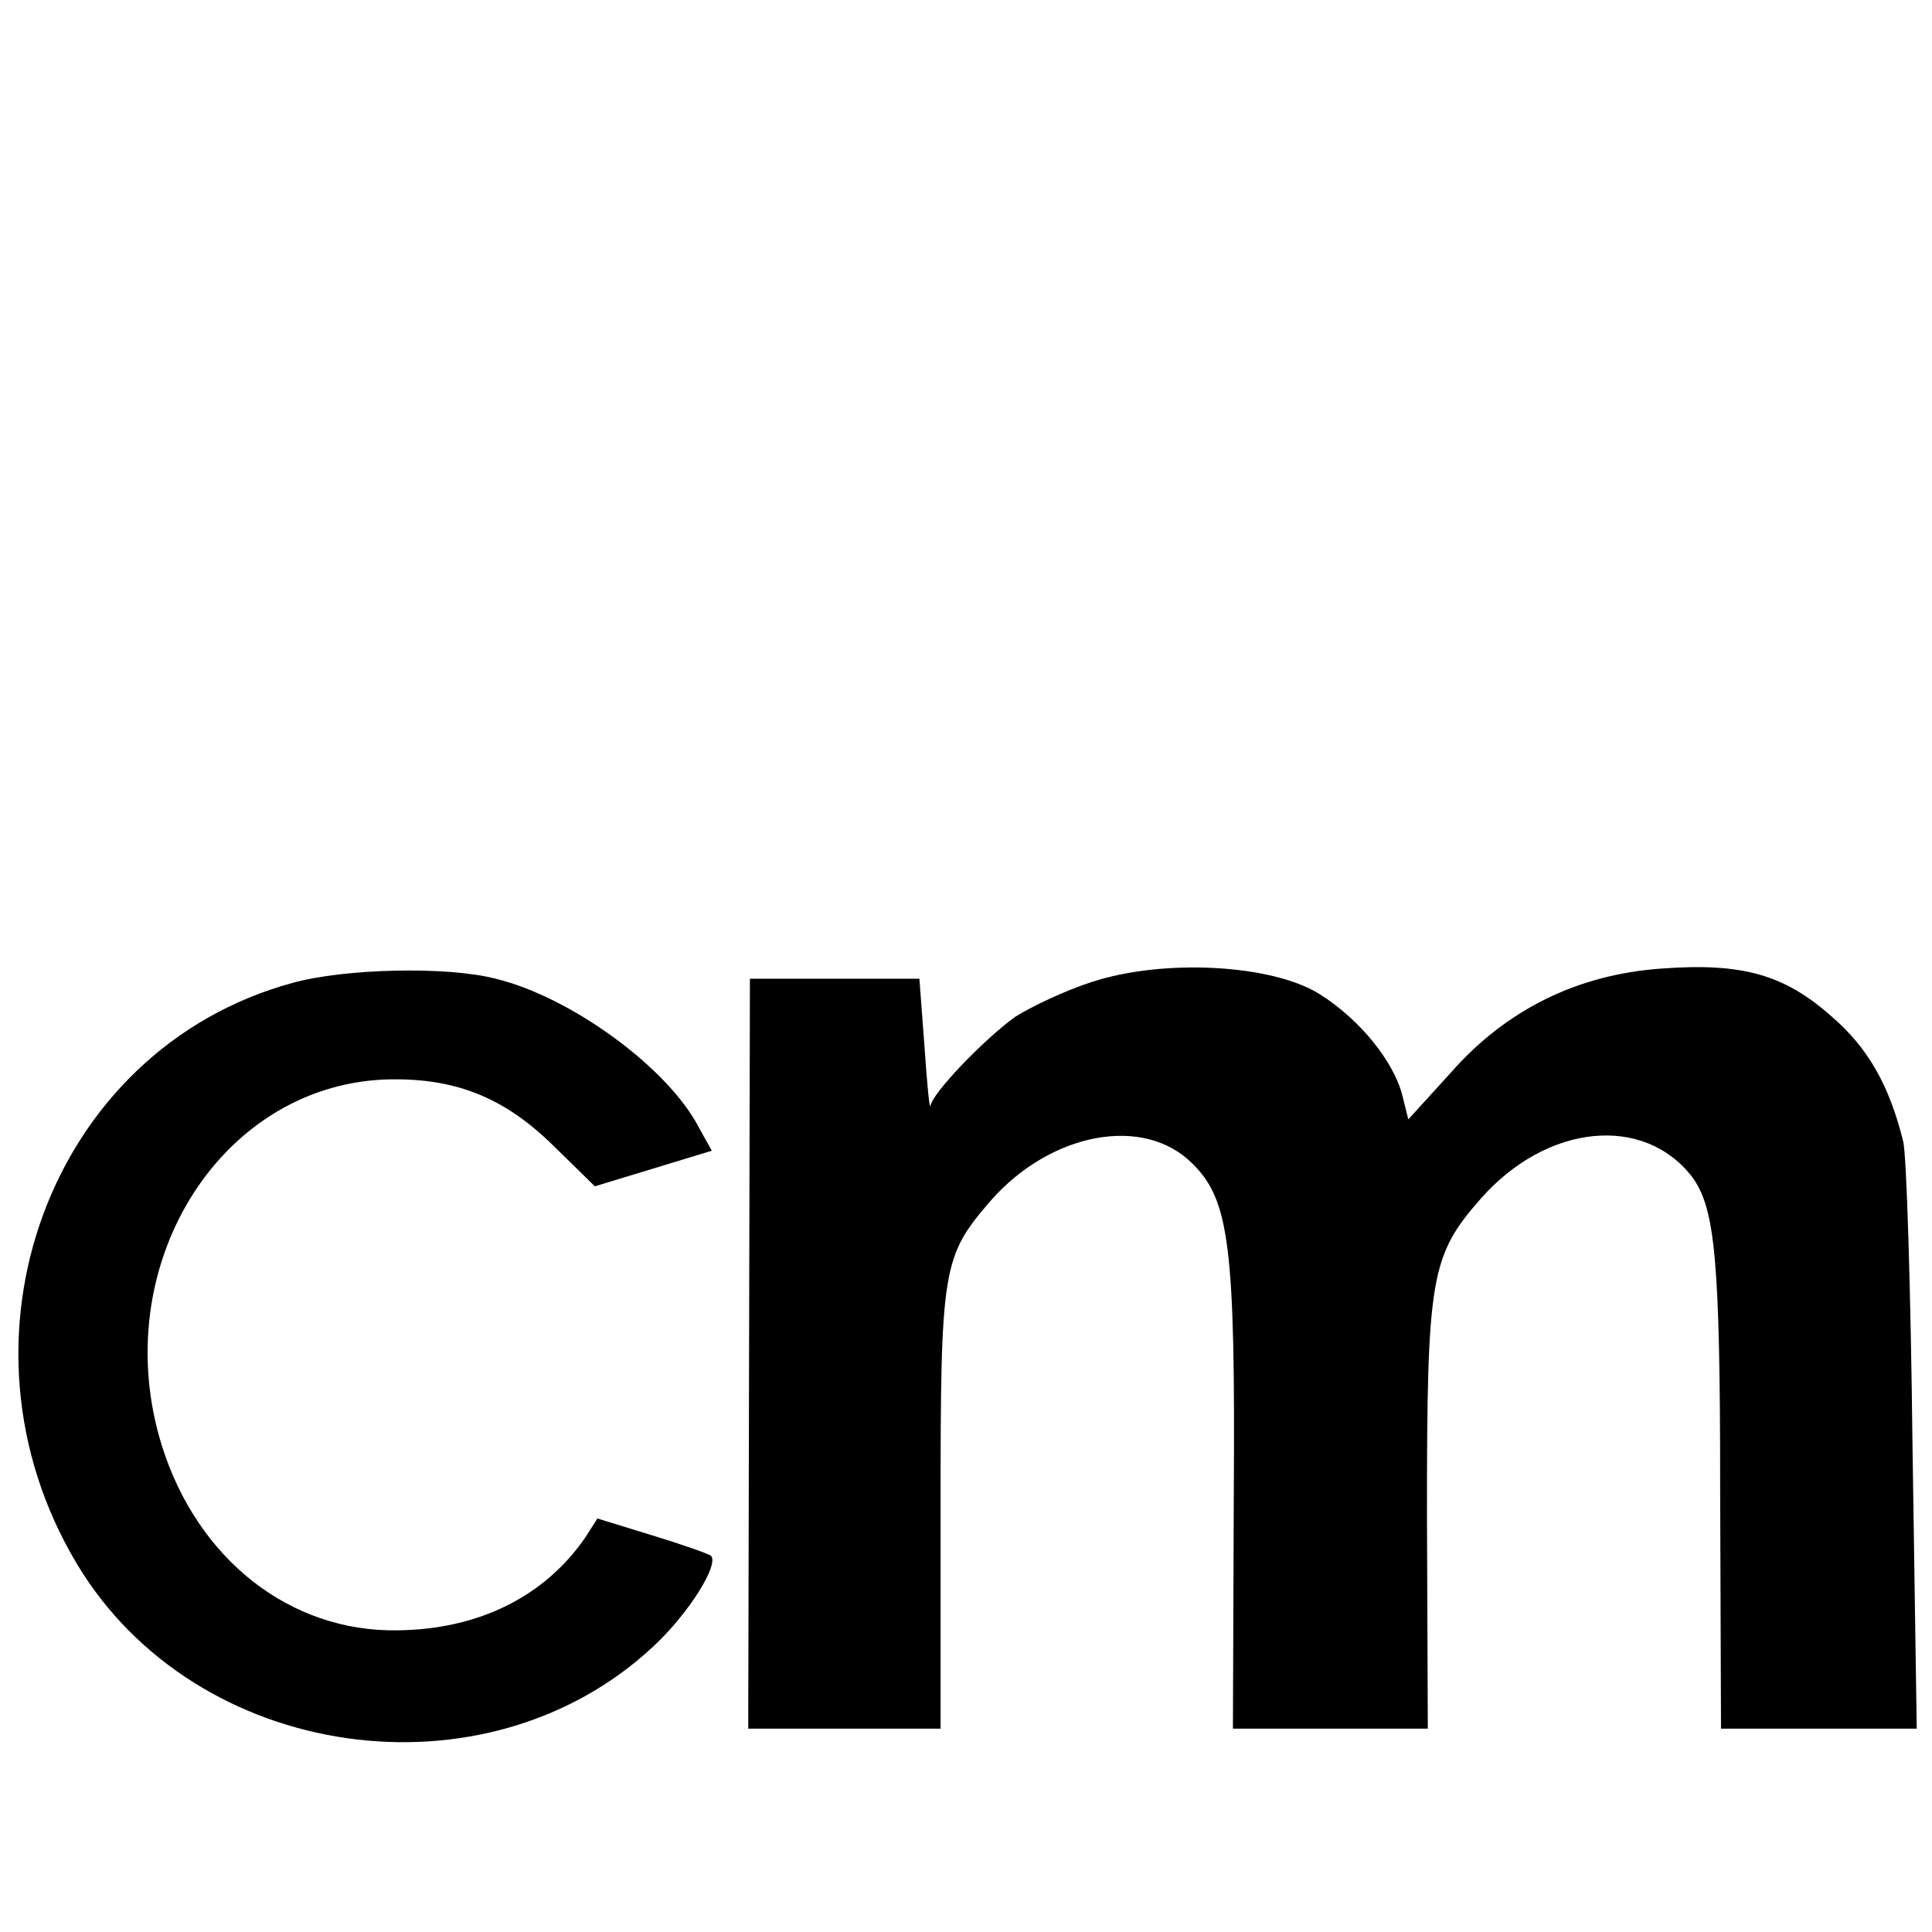
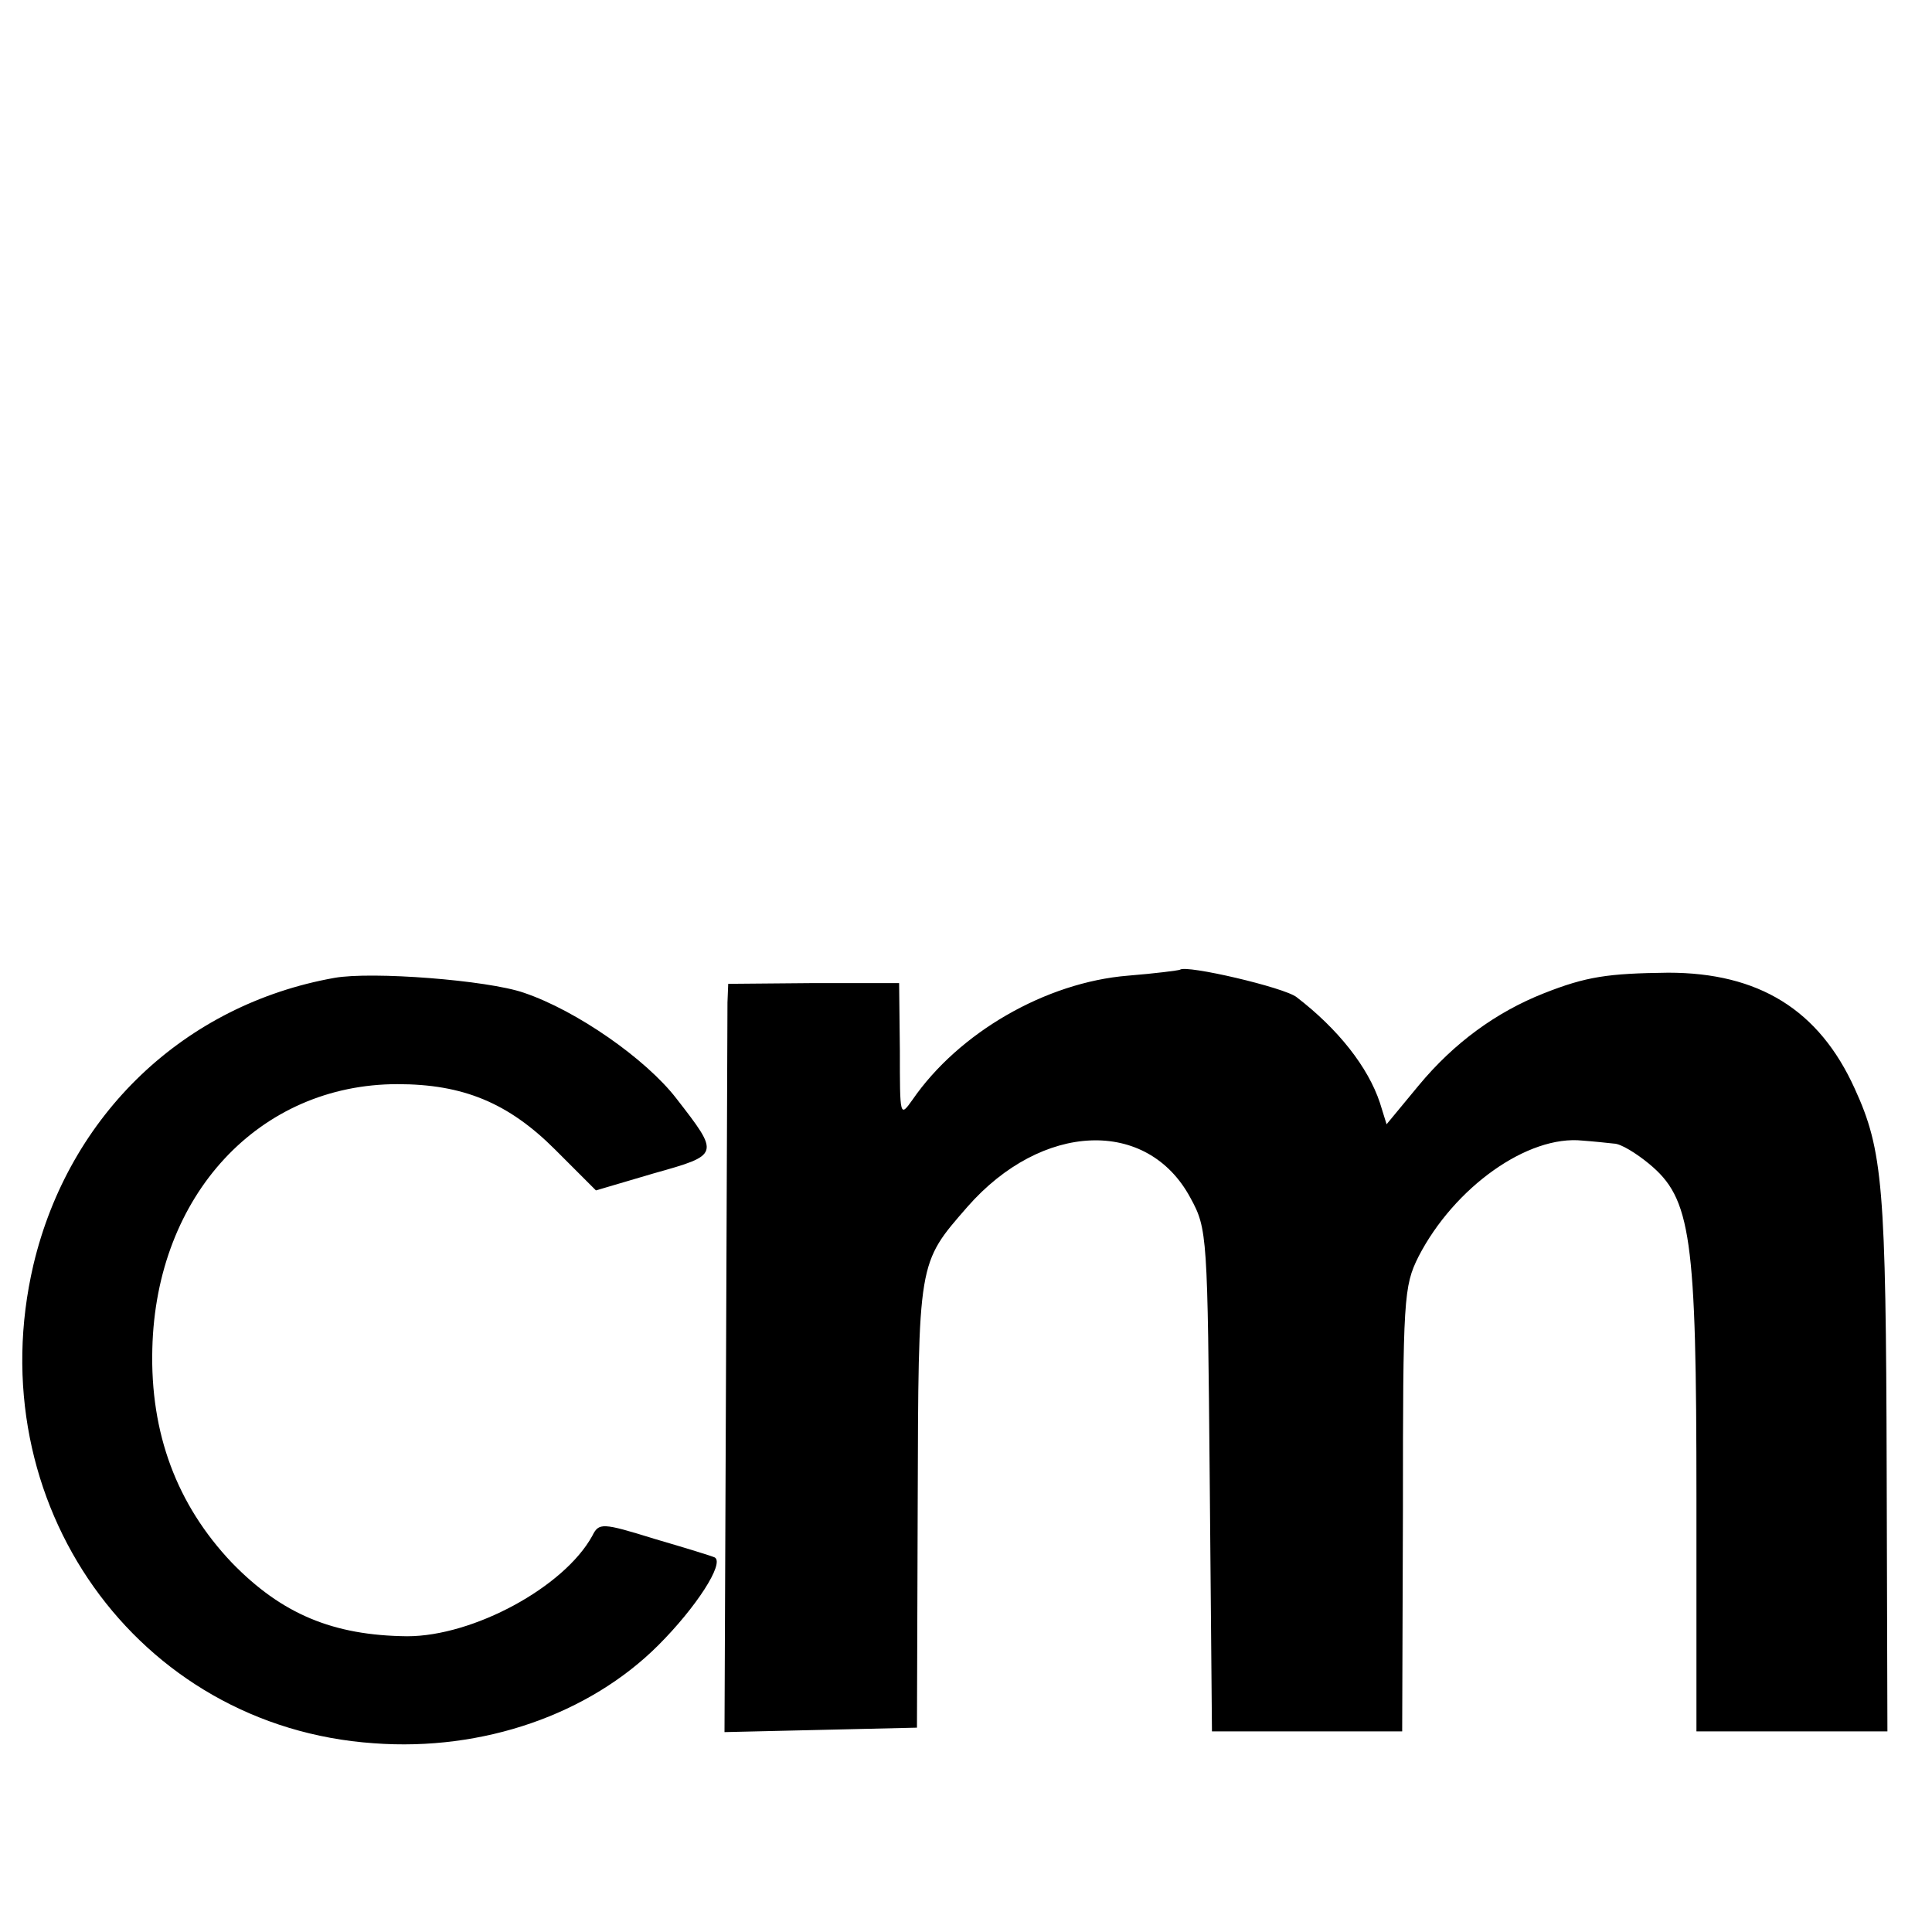
- <svg xmlns="http://www.w3.org/2000/svg" version="1.0" width="228pt" height="228pt" viewBox="0 0 228 228" preserveAspectRatio="xMidYMid meet">
-   <g transform="translate(0,228) scale(0.1,-0.1)" fill="#000000" stroke="none">
-     <path d="M345 1120 c-286 -78 -413 -421 -254 -686 140 -233 482 -282 680 -97 42 39 78 97 68 107 -2 2 -33 13 -69 24 l-65 20 -14 -22 c-48 -70 -126 -109 -222 -110 -127 -2 -236 84 -278 218 -65 209 66 423 262 432 82 3 141 -20 200 -78 l49 -48 69 21 69 21 -15 27 c-36 70 -150 154 -240 176 -58 15 -179 12 -240 -5z" />
-     <path d="M1288 1121 c-31 -10 -71 -29 -90 -41 -36 -26 -97 -89 -100 -105 -1 -5 -4 26 -7 70 l-6 80 -100 0 -100 0 -1 -442 -1 -443 114 0 113 0 0 260 c0 286 2 297 60 364 71 80 180 100 237 43 44 -43 51 -98 49 -395 l-1 -272 115 0 115 0 -1 253 c0 280 4 305 64 373 78 88 192 99 249 25 27 -37 33 -97 33 -369 l1 -282 115 0 116 0 -5 333 c-2 182 -7 345 -11 360 -16 65 -41 110 -84 147 -56 50 -106 64 -201 57 -99 -7 -183 -48 -249 -123 l-50 -55 -7 28 c-10 40 -50 90 -98 120 -56 35 -184 42 -269 14z" />
-   </g>
+ <svg xmlns="http://www.w3.org/2000/svg" version="1" width="346.667" height="346.667" viewBox="0 0 260 260">
+   <path d="M158.8 130.5c-.2.1-3.3.5-7 .8-11.1.9-22.8 7.7-29 16.7-1.7 2.4-1.7 2.3-1.7-6.6l-.1-9.1h-11.5l-11.5.1-.1 2.5c0 1.5-.1 24.1-.2 50.4l-.2 47.8 13-.3 12.9-.3.1-30c.1-33 0-32.4 6.7-40.1 10-11.4 24.2-12 30-1.2 2.3 4.2 2.3 5 2.6 38l.3 33.8h25.6l.1-29.8c0-28.5.1-30.1 2.1-34.1 4.8-9.3 14.7-16.4 22.1-15.6 1.4.1 3.3.3 4.2.4.9 0 3 1.3 4.7 2.7 5.7 4.7 6.4 9.7 6.4 45.1V233H254l-.1-35.3c-.1-38-.5-42.9-4.3-51.2-4.8-10.6-12.9-15.6-25.1-15.6-8.1.1-11 .5-16.8 2.8-6.3 2.5-12 6.6-16.8 12.4l-4.3 5.2-.9-2.9c-1.6-4.8-5.6-9.9-11.2-14.2-1.6-1.3-14.9-4.4-15.7-3.7zM45 131.6C24.8 135.2 9.3 150 4.5 170.2c-7.5 32 13.9 62.2 45.8 64.4 14.7 1.1 29-3.9 38.3-13.2 5.1-5.1 8.9-11 7.6-11.8-.4-.2-4-1.3-8.1-2.5-7.1-2.2-7.5-2.2-8.4-.4-3.8 6.9-16 13.5-24.9 13.5-10-.1-16.9-3-23.6-9.9-7.4-7.8-11-17.4-10.7-28.8.5-20.7 14.4-35.6 33-35.6 8.8 0 14.9 2.5 21.2 8.8l5.5 5.5 7.8-2.3c8.9-2.5 8.9-2.5 3-10.1-4.1-5.3-13.4-11.8-20.5-14.2-4.9-1.7-20.5-2.9-25.5-2z" />
</svg>
